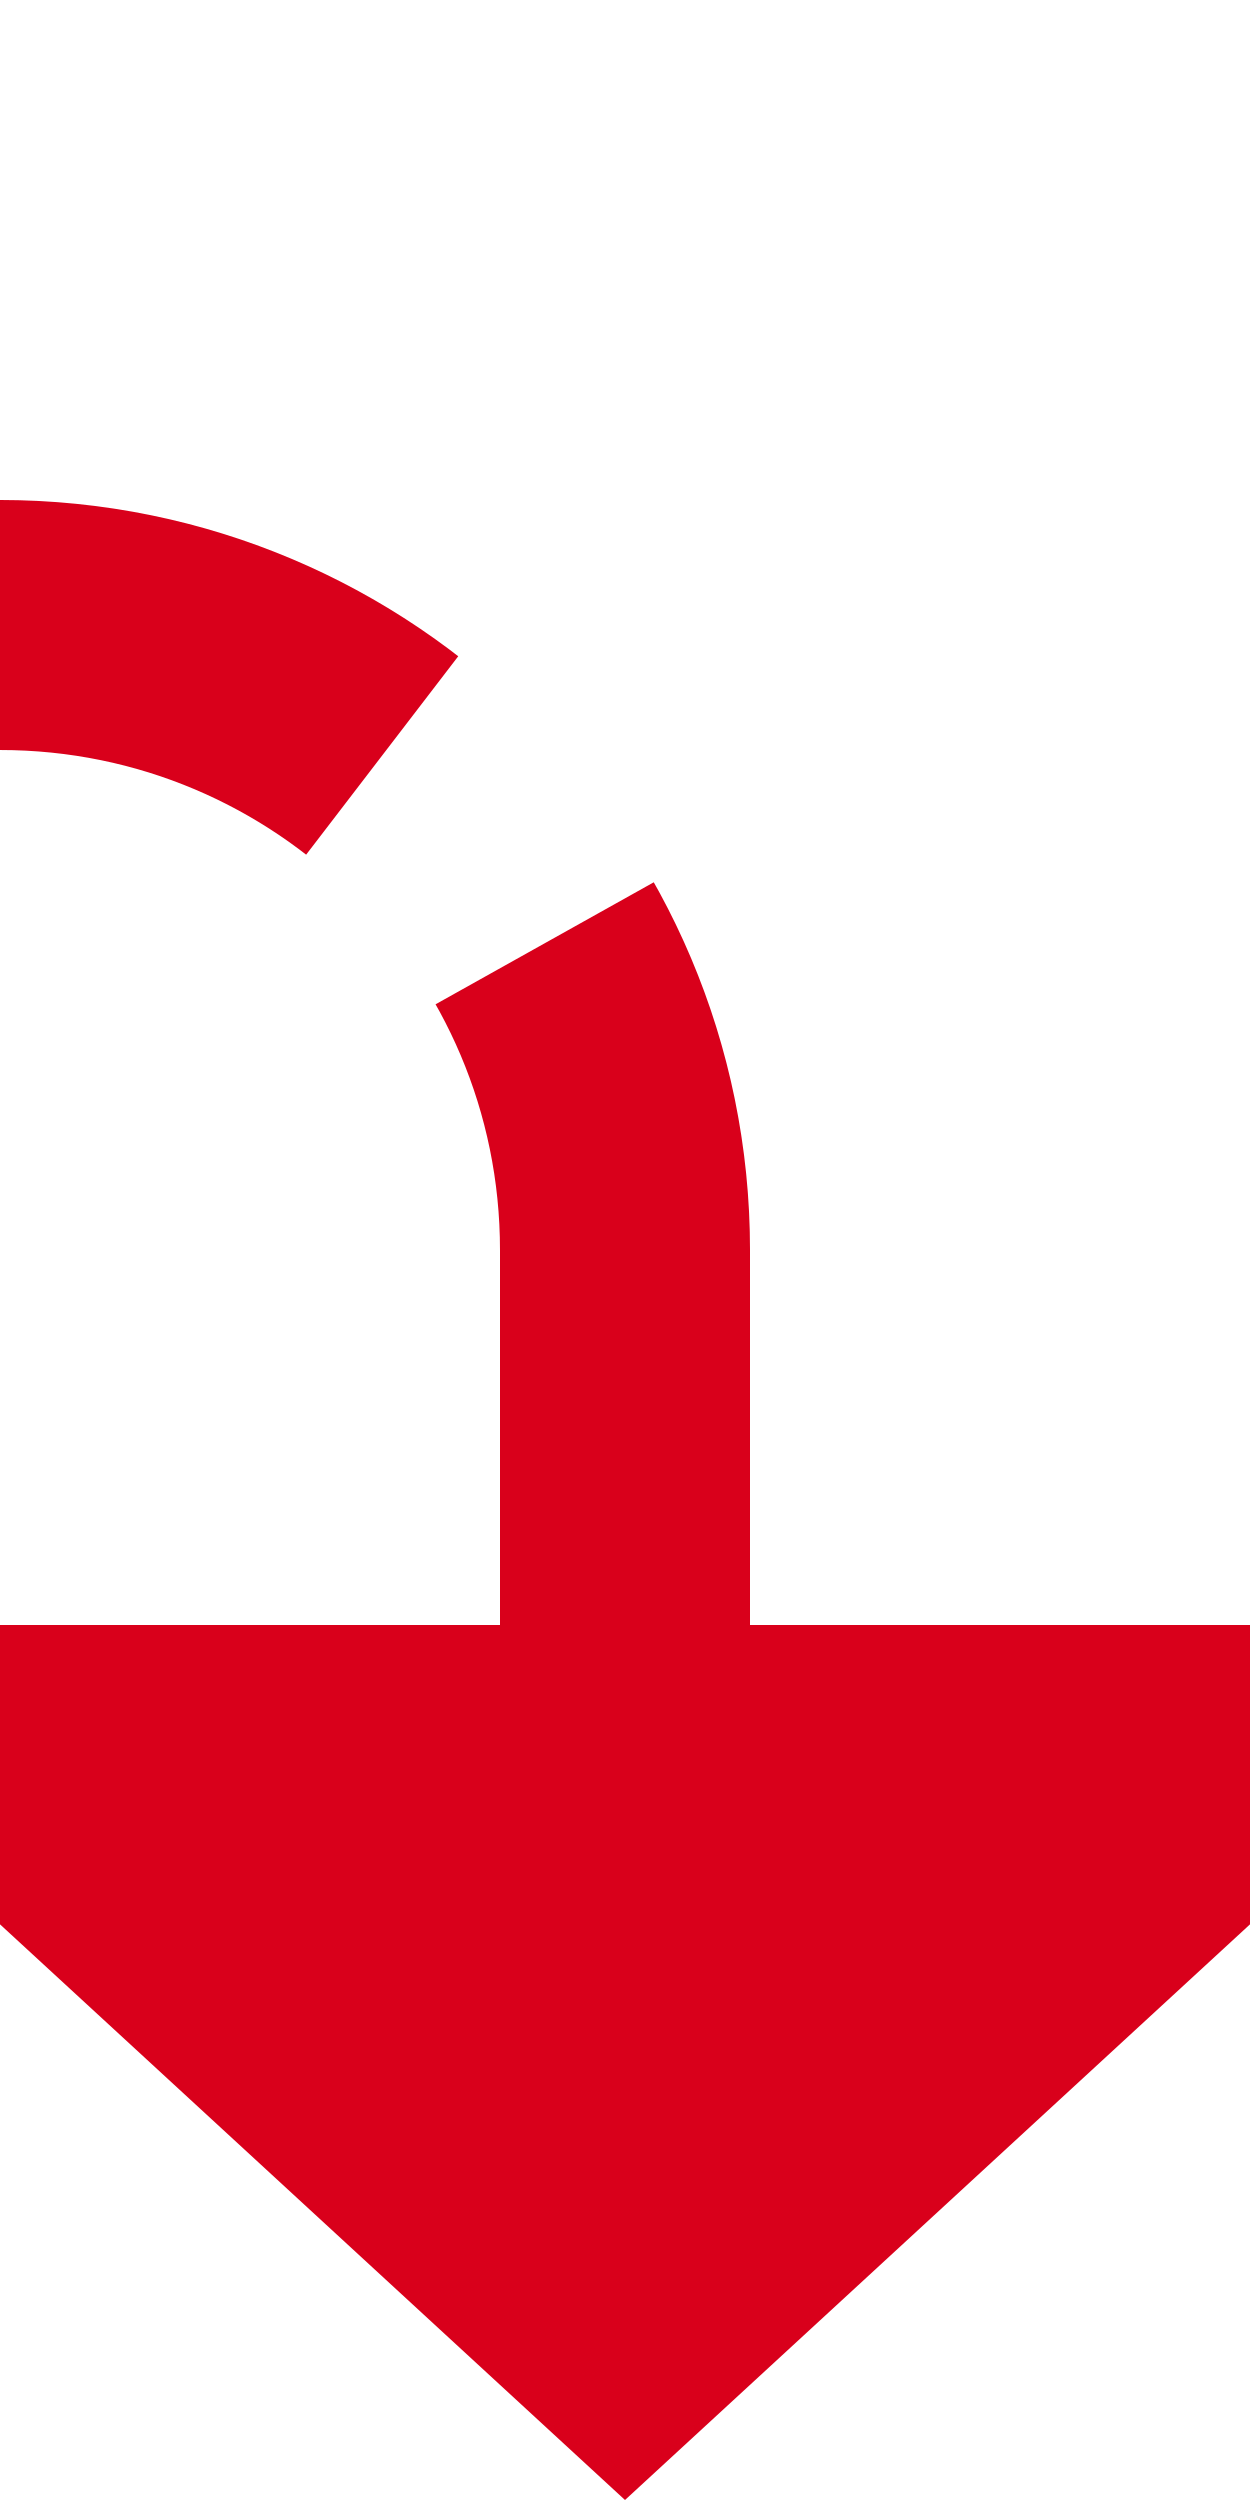
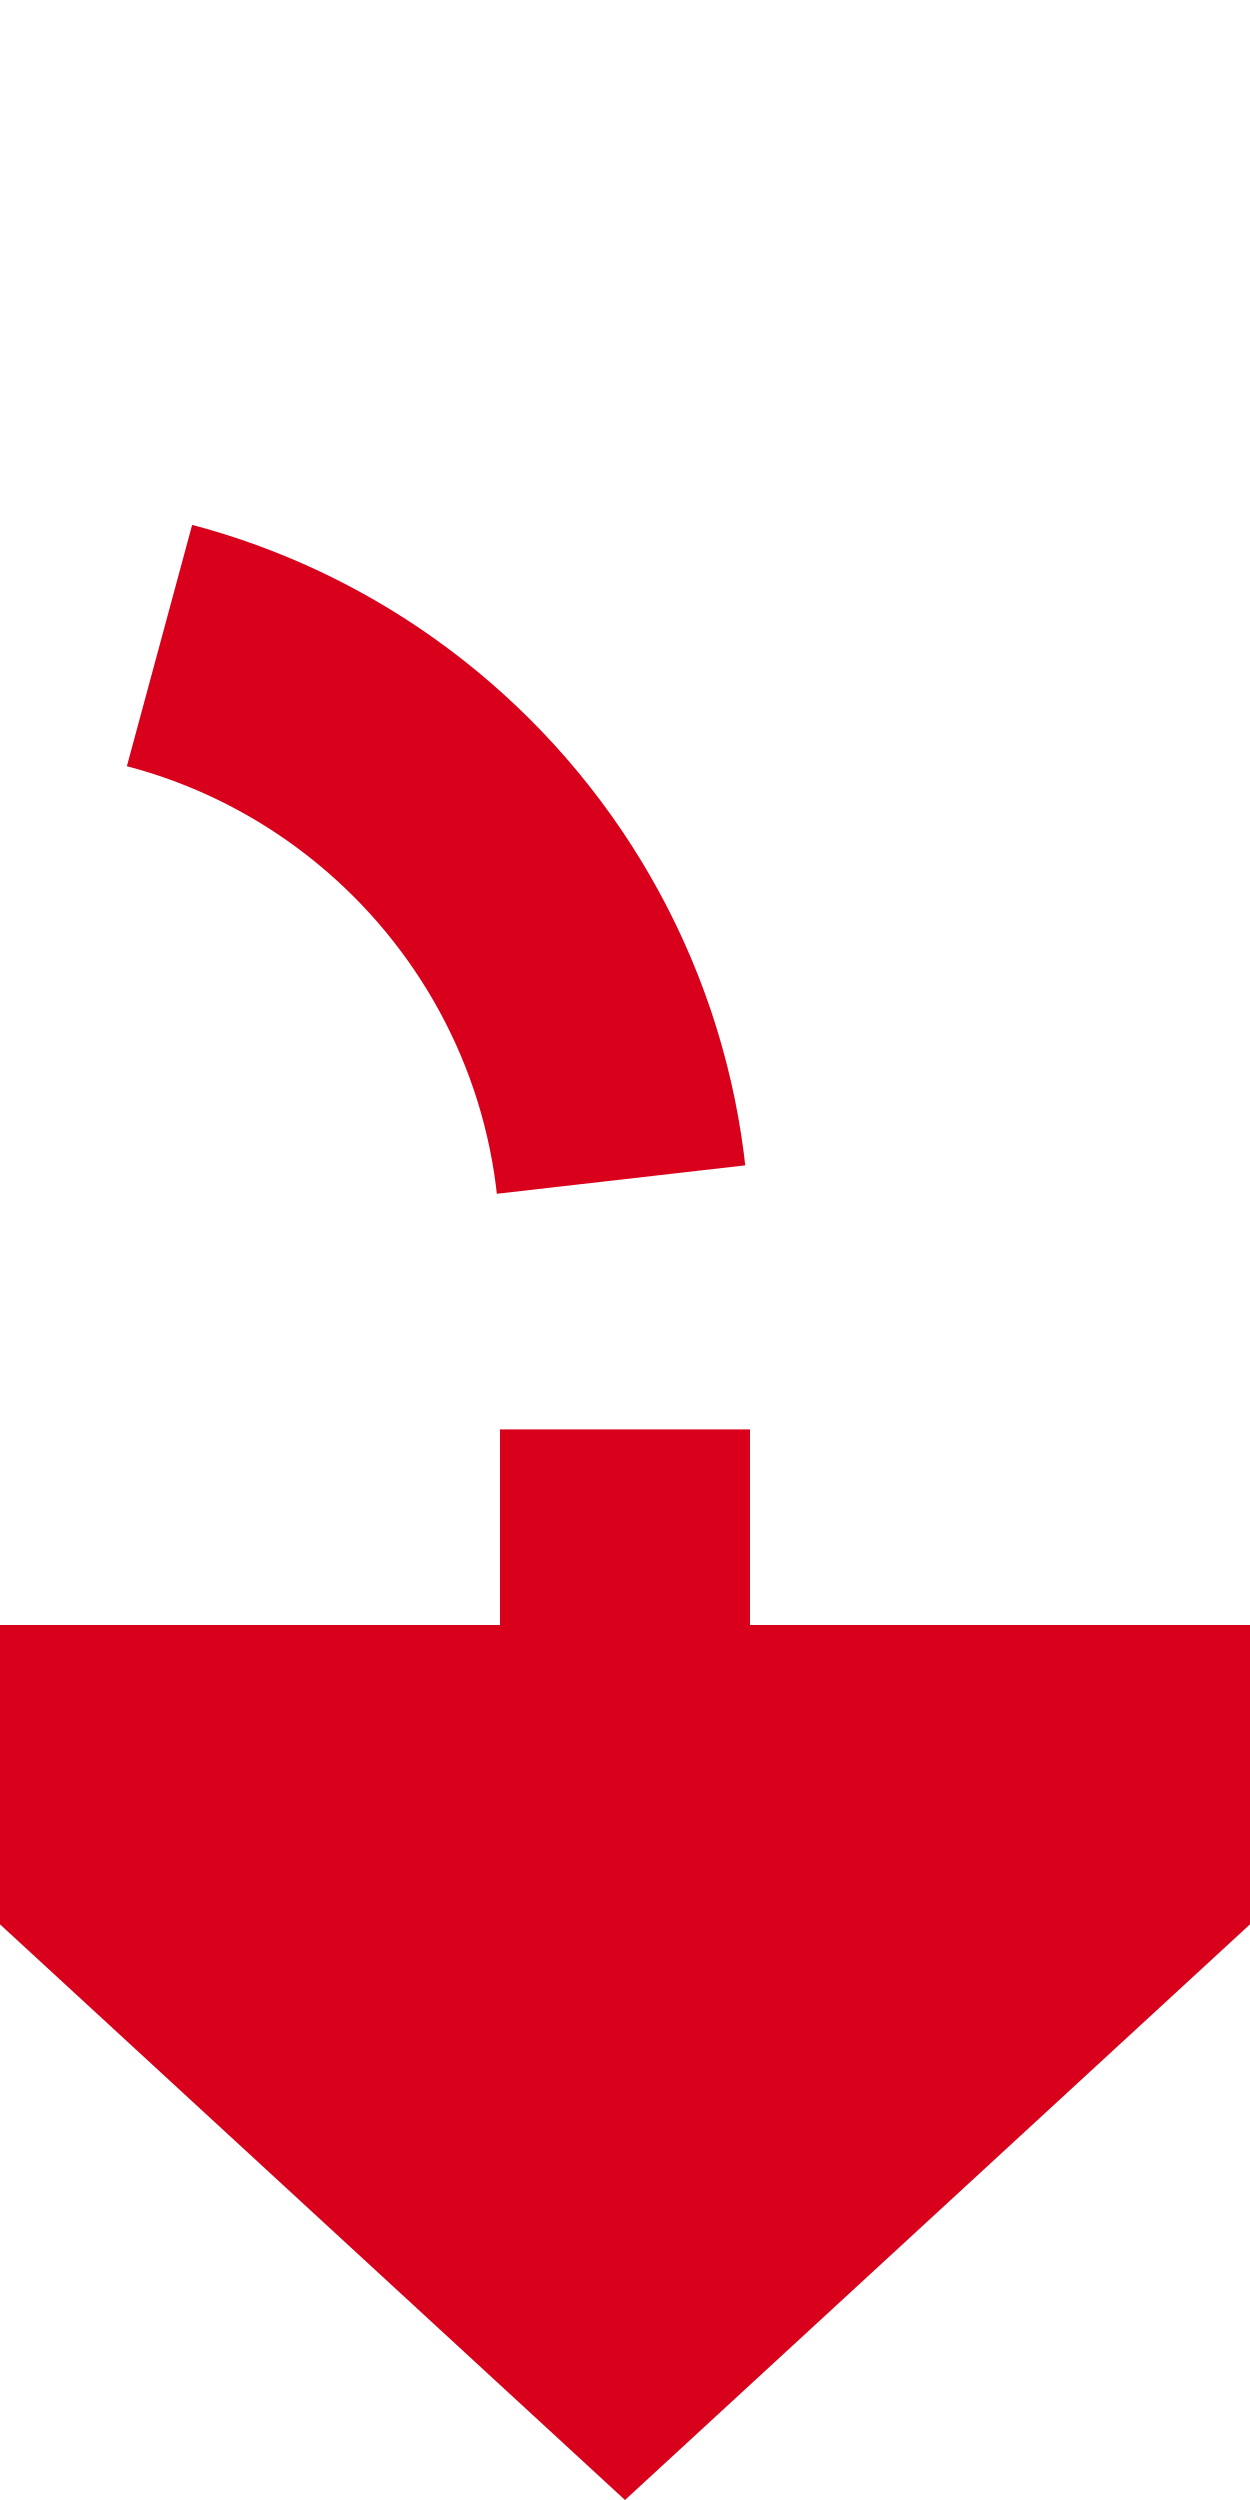
- <svg xmlns="http://www.w3.org/2000/svg" version="1.1" width="10px" height="20px" preserveAspectRatio="xMidYMin meet" viewBox="665 85 8 20">
-   <path d="M 345 458  L 483 458  A 5 5 0 0 0 488 453 L 488 95  A 5 5 0 0 1 493 90 L 664 90  A 5 5 0 0 1 669 95 L 669 99  " stroke-width="2" stroke-dasharray="6,2" stroke="rgba(217, 0, 27, 1)" fill="none" class="stroke" />
-   <path d="M 661.4 98  L 669 105  L 676.6 98  L 661.4 98  Z " fill-rule="nonzero" fill="rgba(217, 0, 27, 1)" stroke="none" class="fill" />
+ <svg xmlns="http://www.w3.org/2000/svg" version="1.1" width="10px" height="20px" preserveAspectRatio="xMidYMin meet" viewBox="693 85 8 20">
+   <path d="M 345 458  L 615 458  A 5 5 0 0 0 620 453 L 620 95  A 5 5 0 0 1 625 90 L 692 90  A 5 5 0 0 1 697 95 L 697 99  " stroke-width="2" stroke-dasharray="6,2" stroke="rgba(217, 0, 27, 1)" fill="none" class="stroke" />
+   <path d="M 689.4 98  L 697 105  L 704.6 98  L 689.4 98  Z " fill-rule="nonzero" fill="rgba(217, 0, 27, 1)" stroke="none" class="fill" />
</svg>
